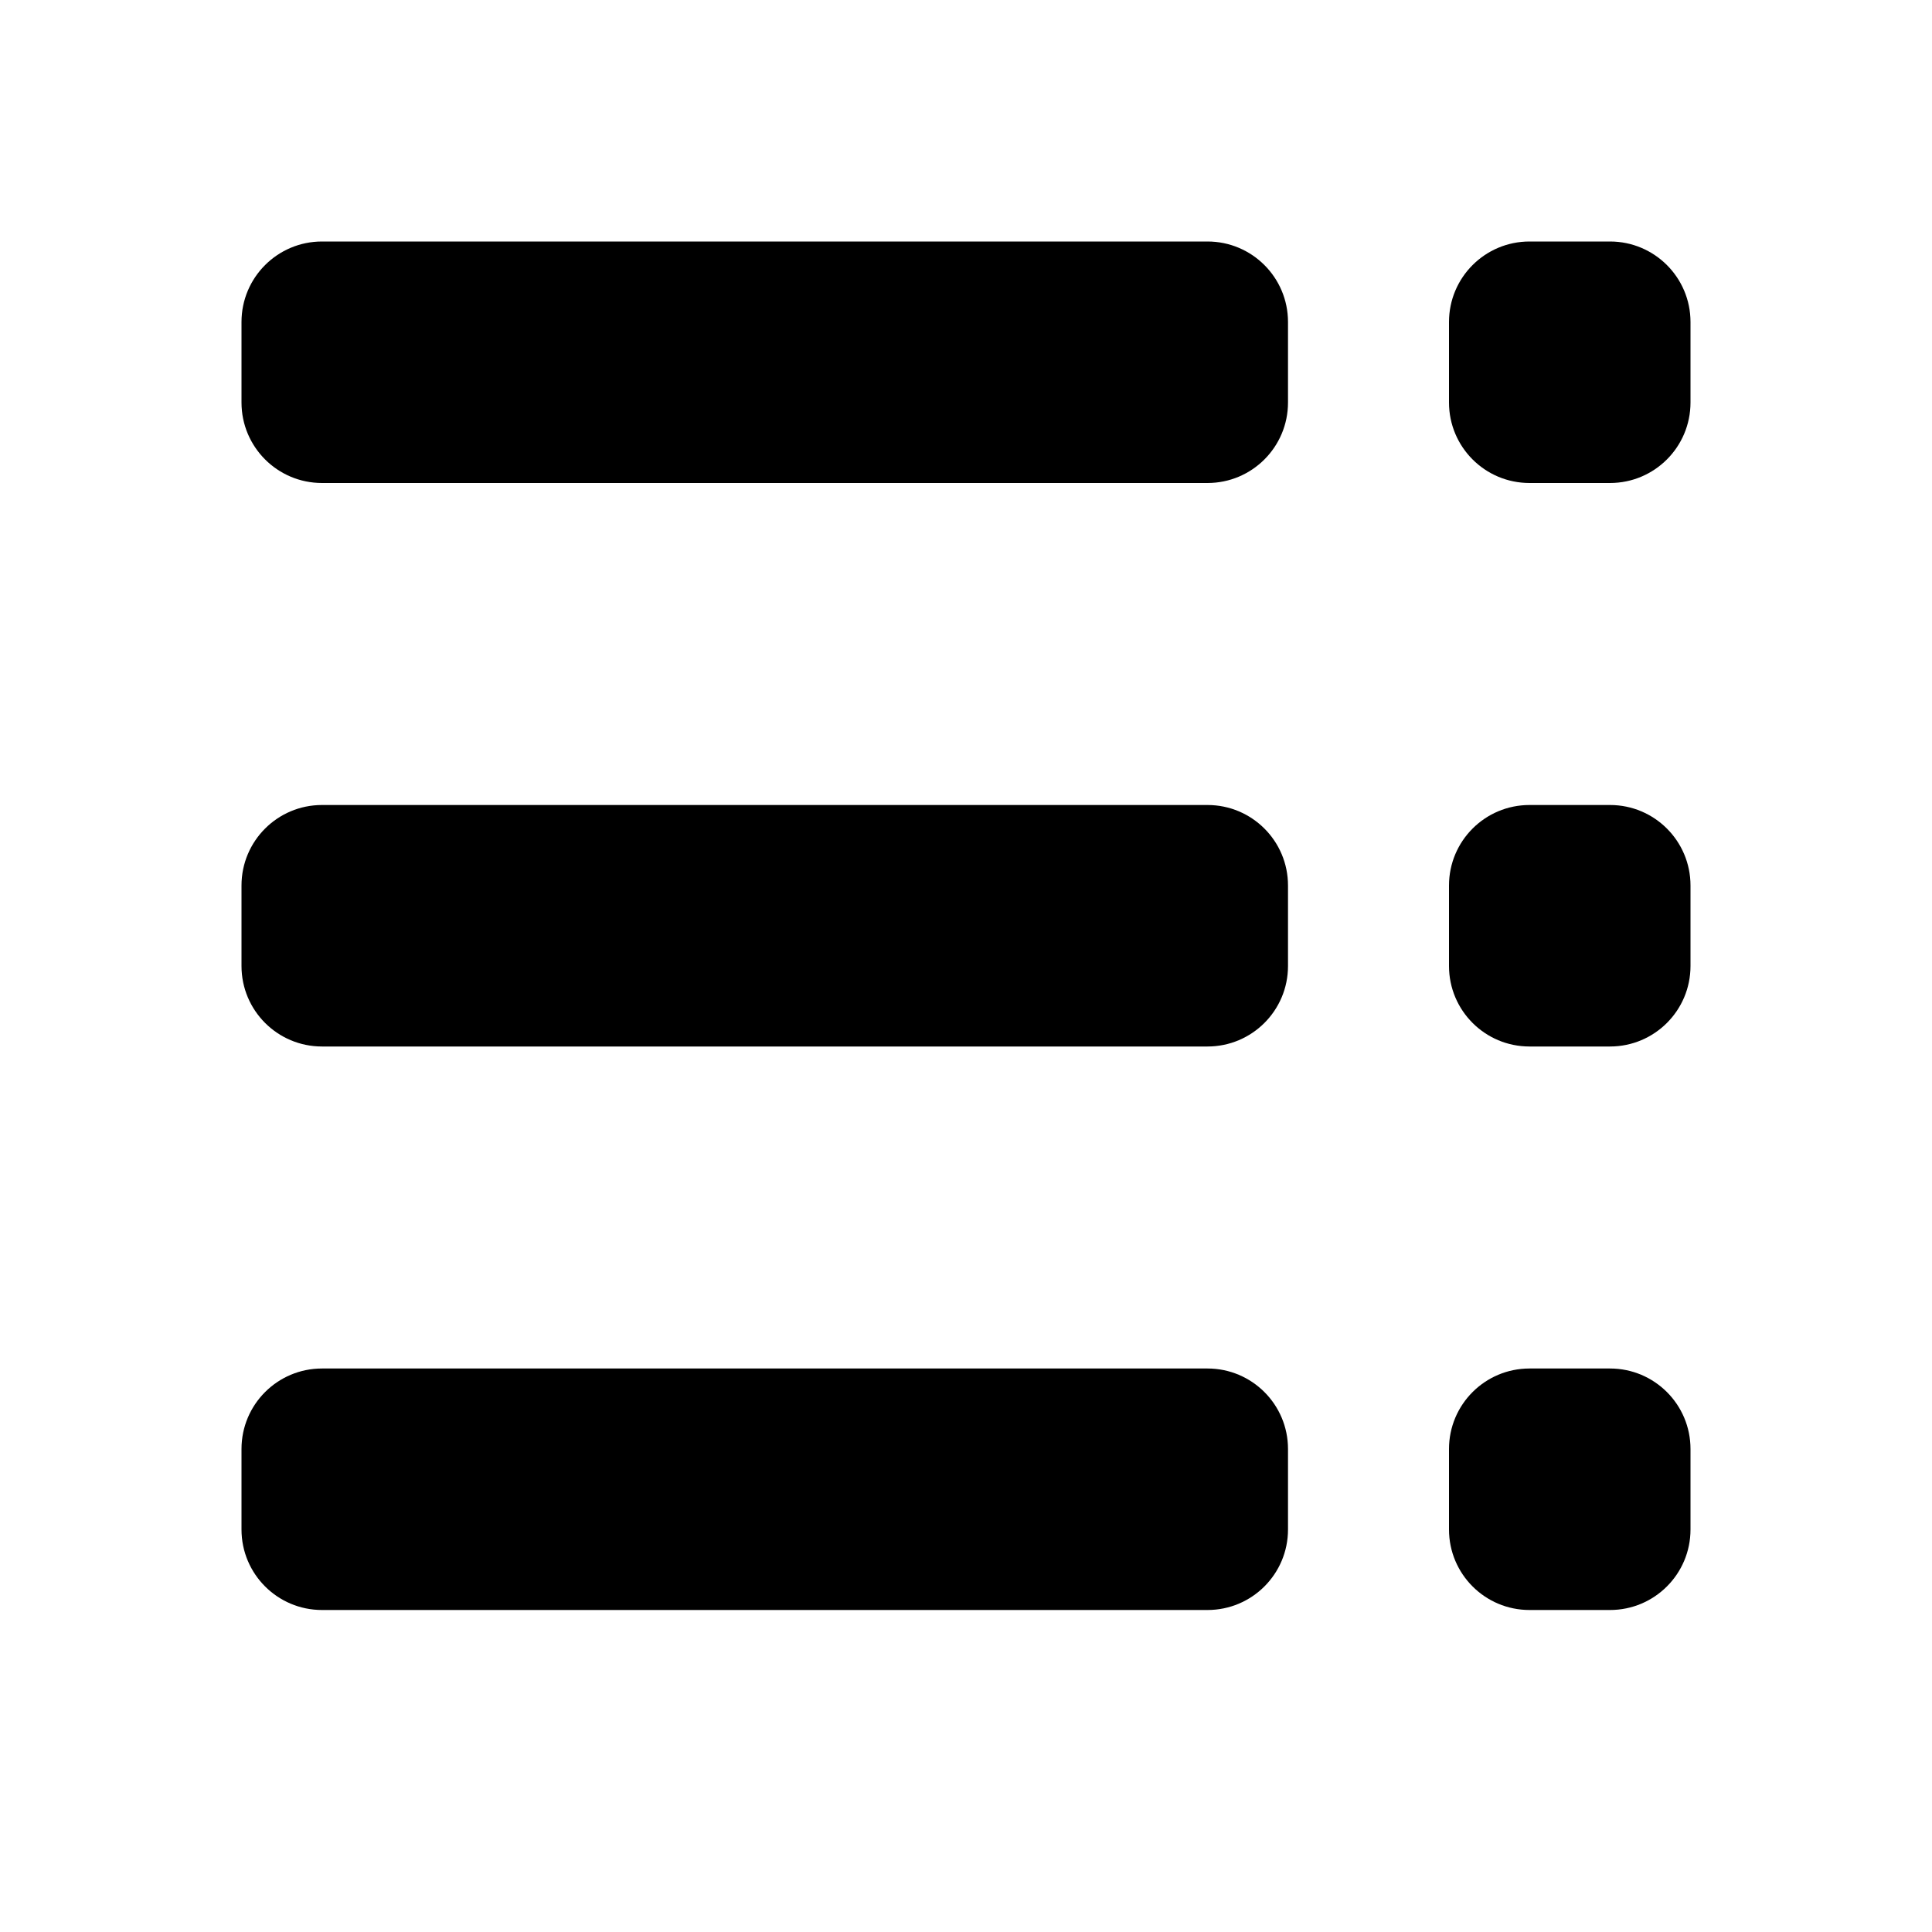
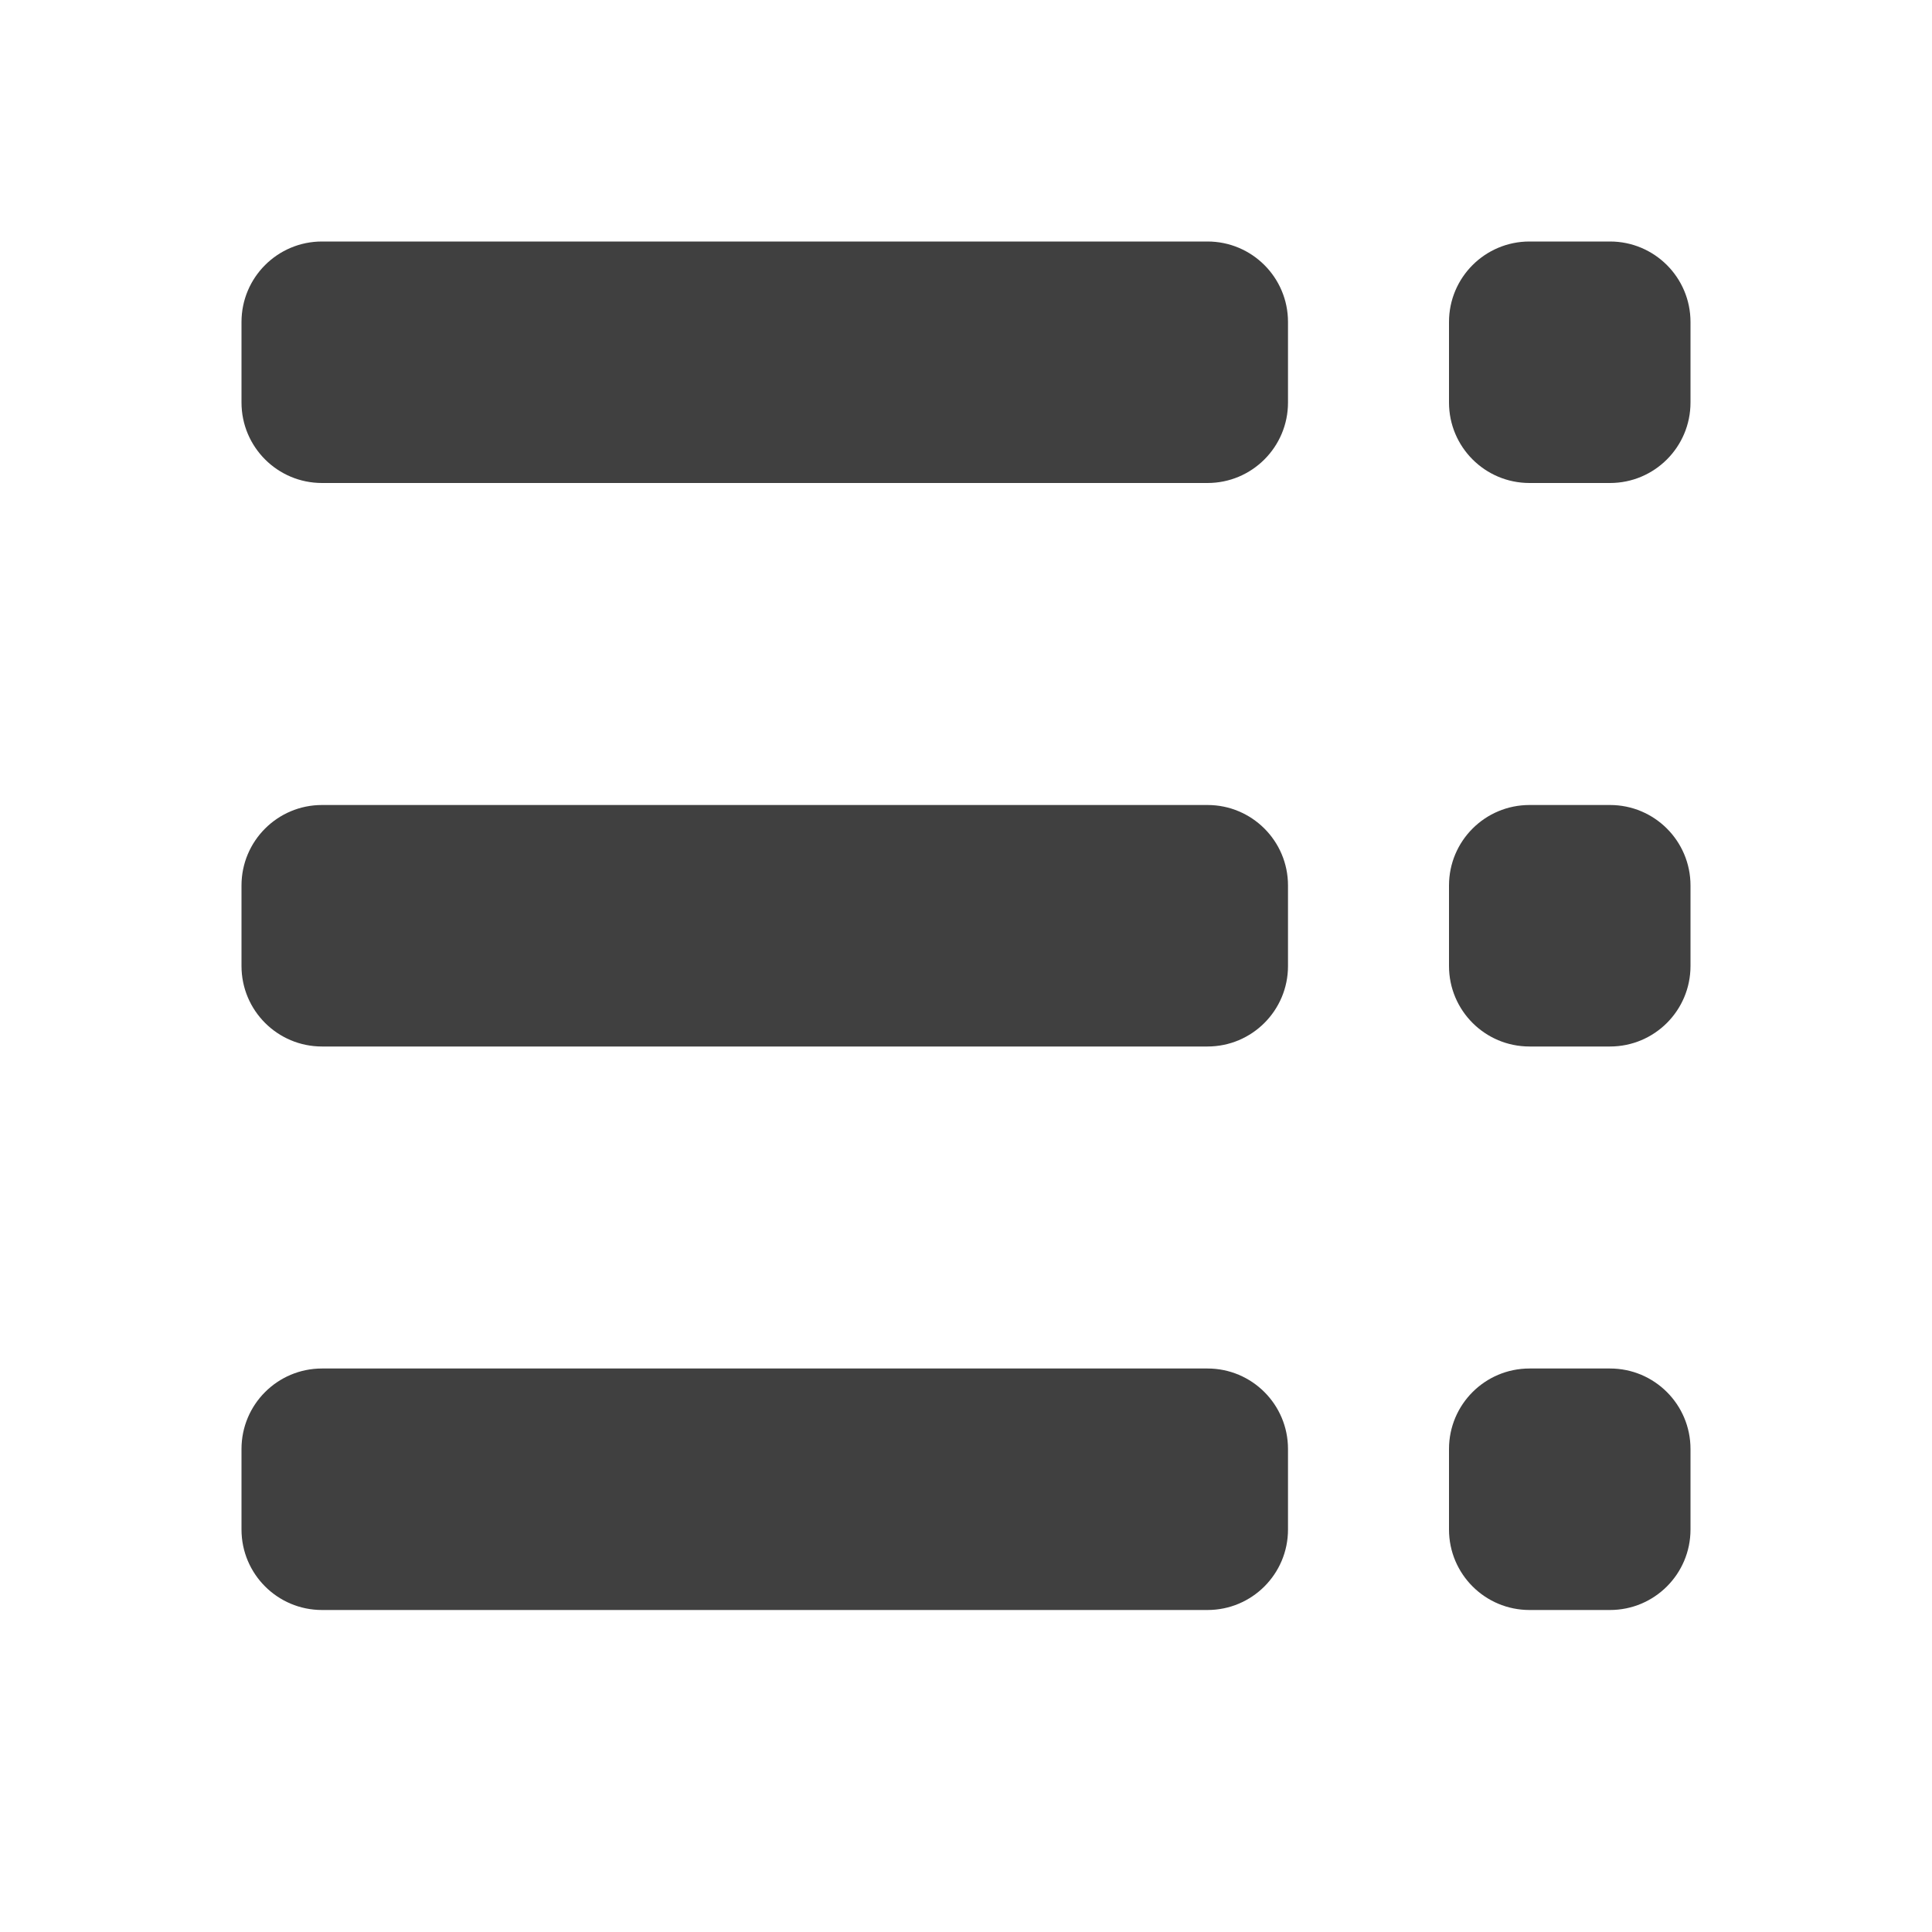
<svg xmlns="http://www.w3.org/2000/svg" width="24" height="24" viewBox="0 0 24 24">
-   <g id="bullet-list-rtl">
+   <g id="bullet-list-rtl" style="opacity:0.75;">
    <path id="bottom_dot_1_" d="M19 10h1c.552 0 1 .447 1 1v1c0 .553-.448 1-1 1h-1c-.552 0-1-.447-1-1v-1c0-.553.448-1 1-1z" />
    <path id="middle_dot_1_" d="M19 17h1c.552 0 1 .447 1 1v1c0 .553-.448 1-1 1h-1c-.552 0-1-.447-1-1v-1c0-.553.448-1 1-1z" />
    <path id="top_dot_1_" d="M19 3h1c.552 0 1 .447 1 1v1c0 .553-.448 1-1 1h-1c-.552 0-1-.447-1-1v-1c0-.553.448-1 1-1z" />
    <path id="bottom_line_7_" d="M4 17h11c.552 0 1 .447 1 1v1c0 .553-.448 1-1 1h-11c-.552 0-1-.447-1-1v-1c0-.553.448-1 1-1z" />
    <path id="middle_line_7_" d="M4 10h11c.552 0 1 .447 1 1v1c0 .553-.448 1-1 1h-11c-.552 0-1-.447-1-1v-1c0-.553.448-1 1-1z" />
    <path id="top_line_7_" d="M4 3h11c.552 0 1 .447 1 1v1c0 .553-.448 1-1 1h-11c-.552 0-1-.447-1-1v-1c0-.553.448-1 1-1z" />
  </g>
</svg>
